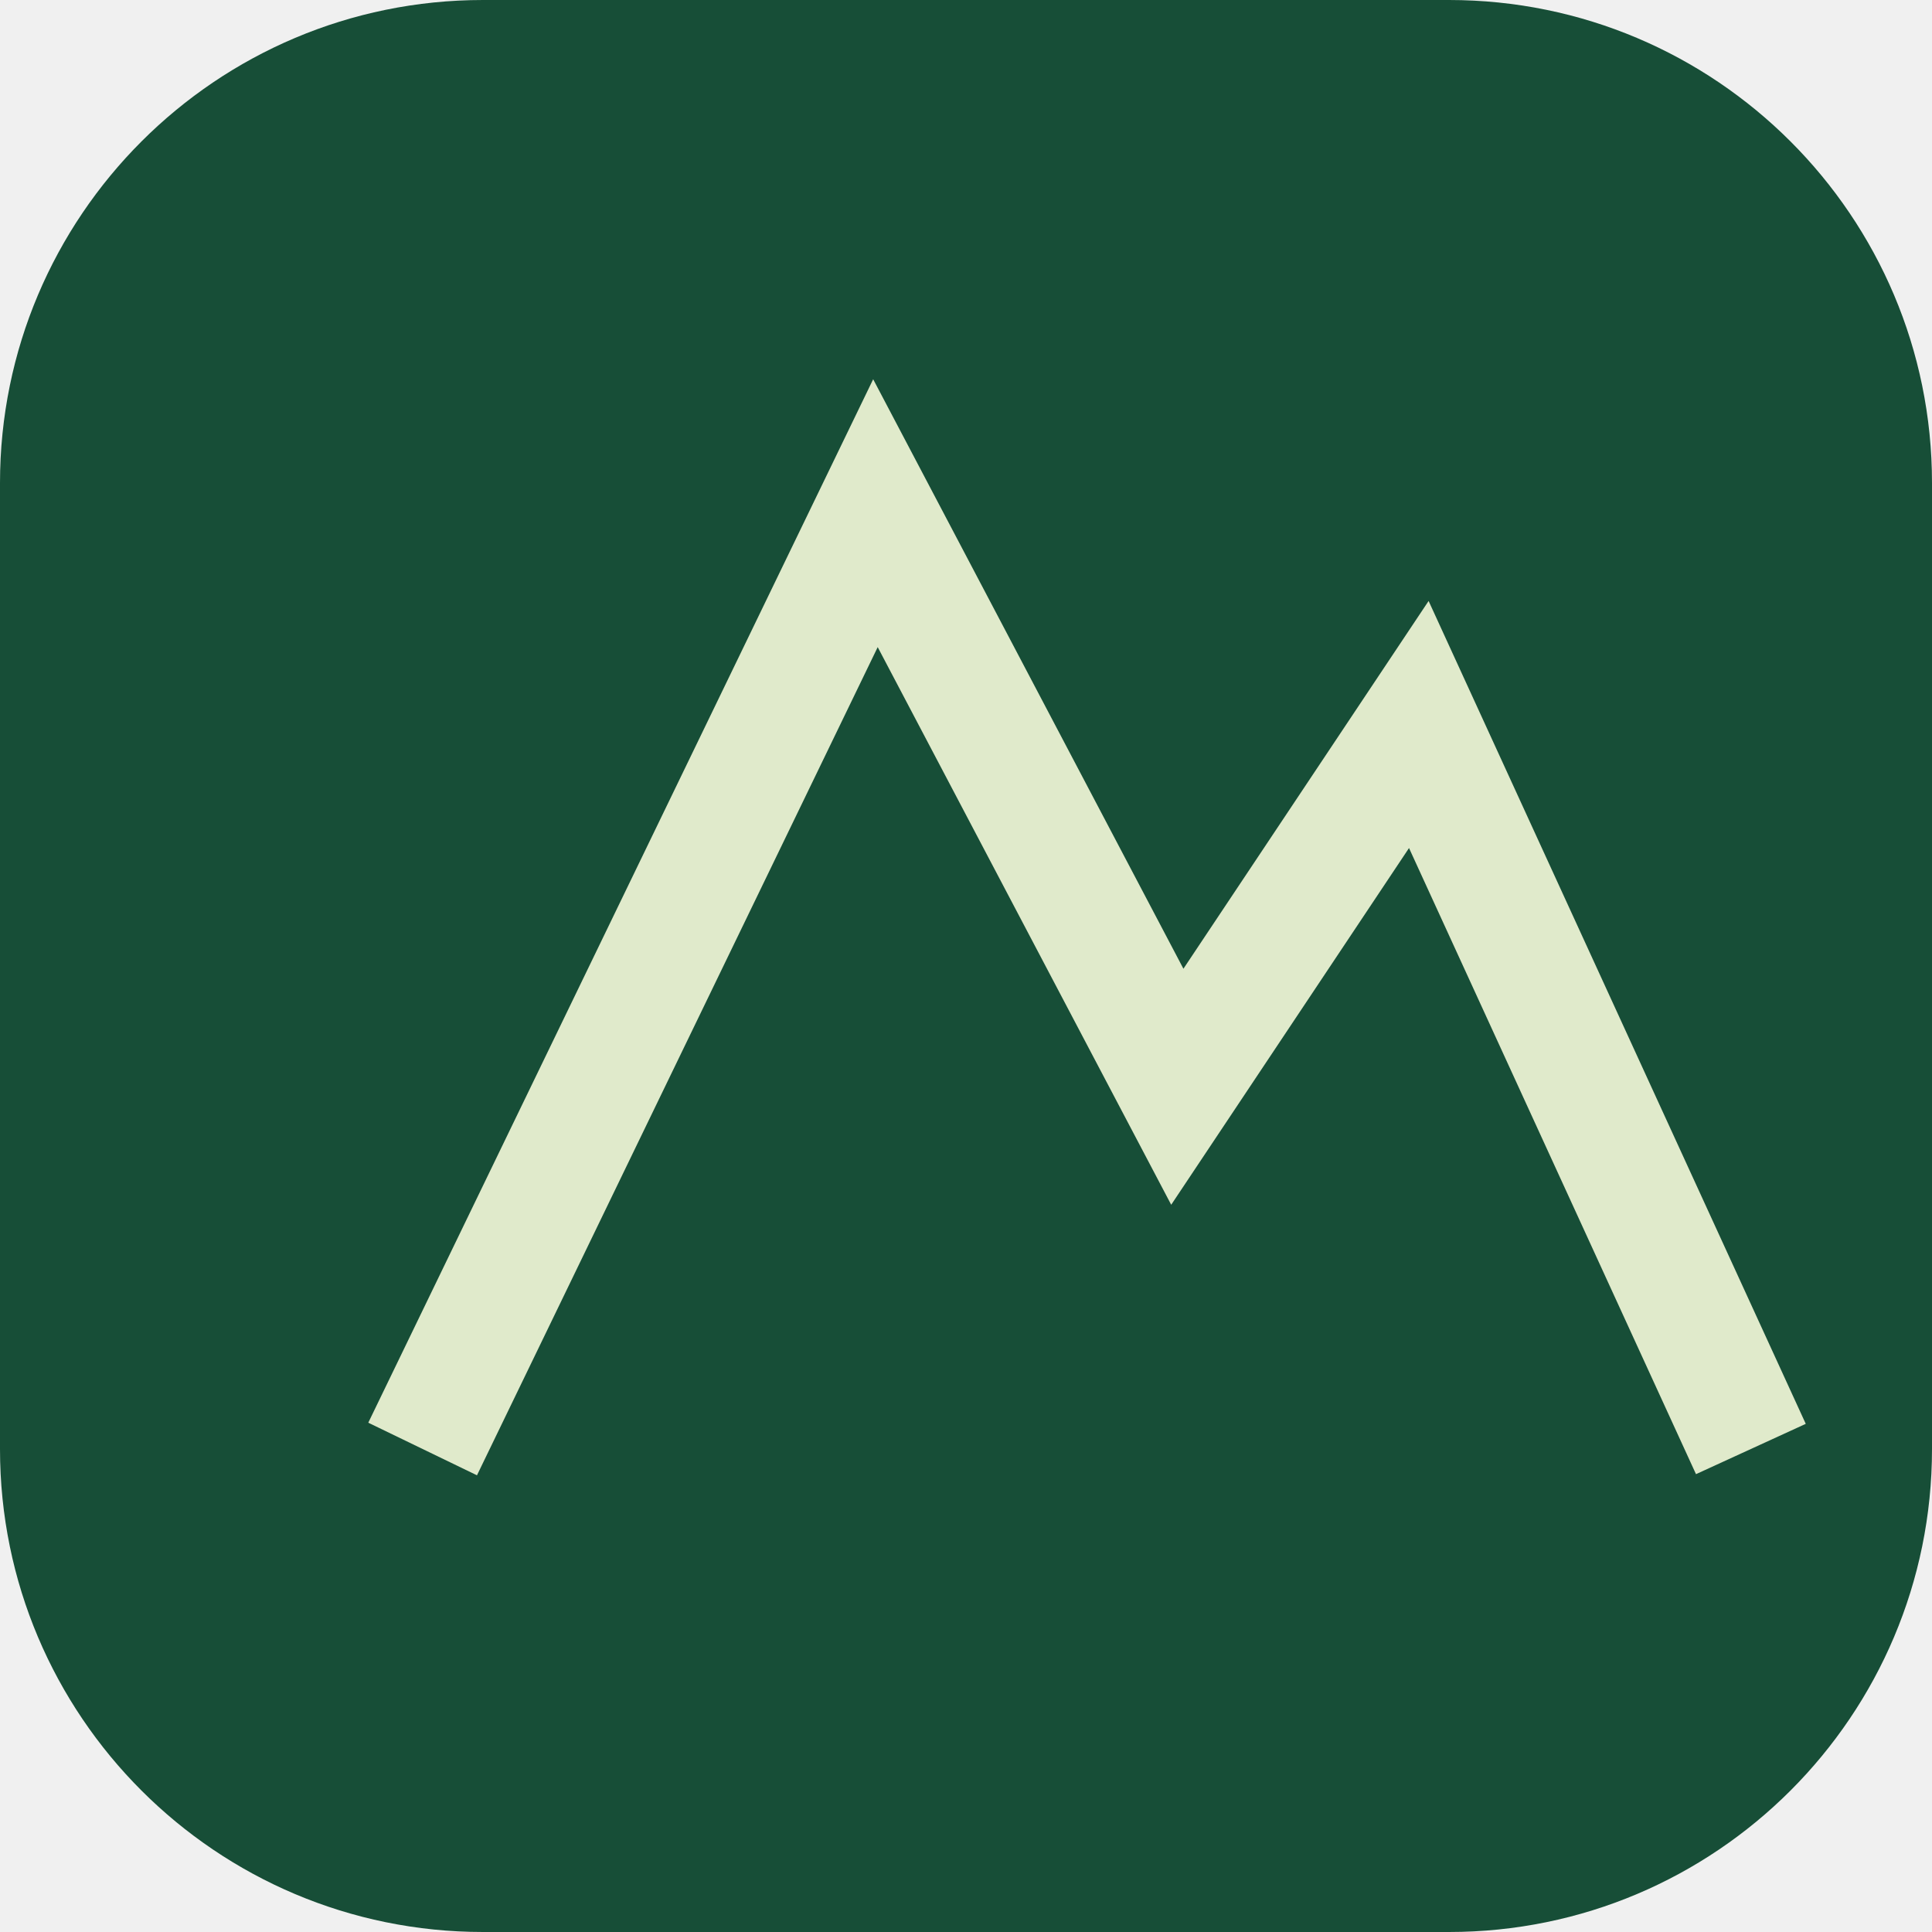
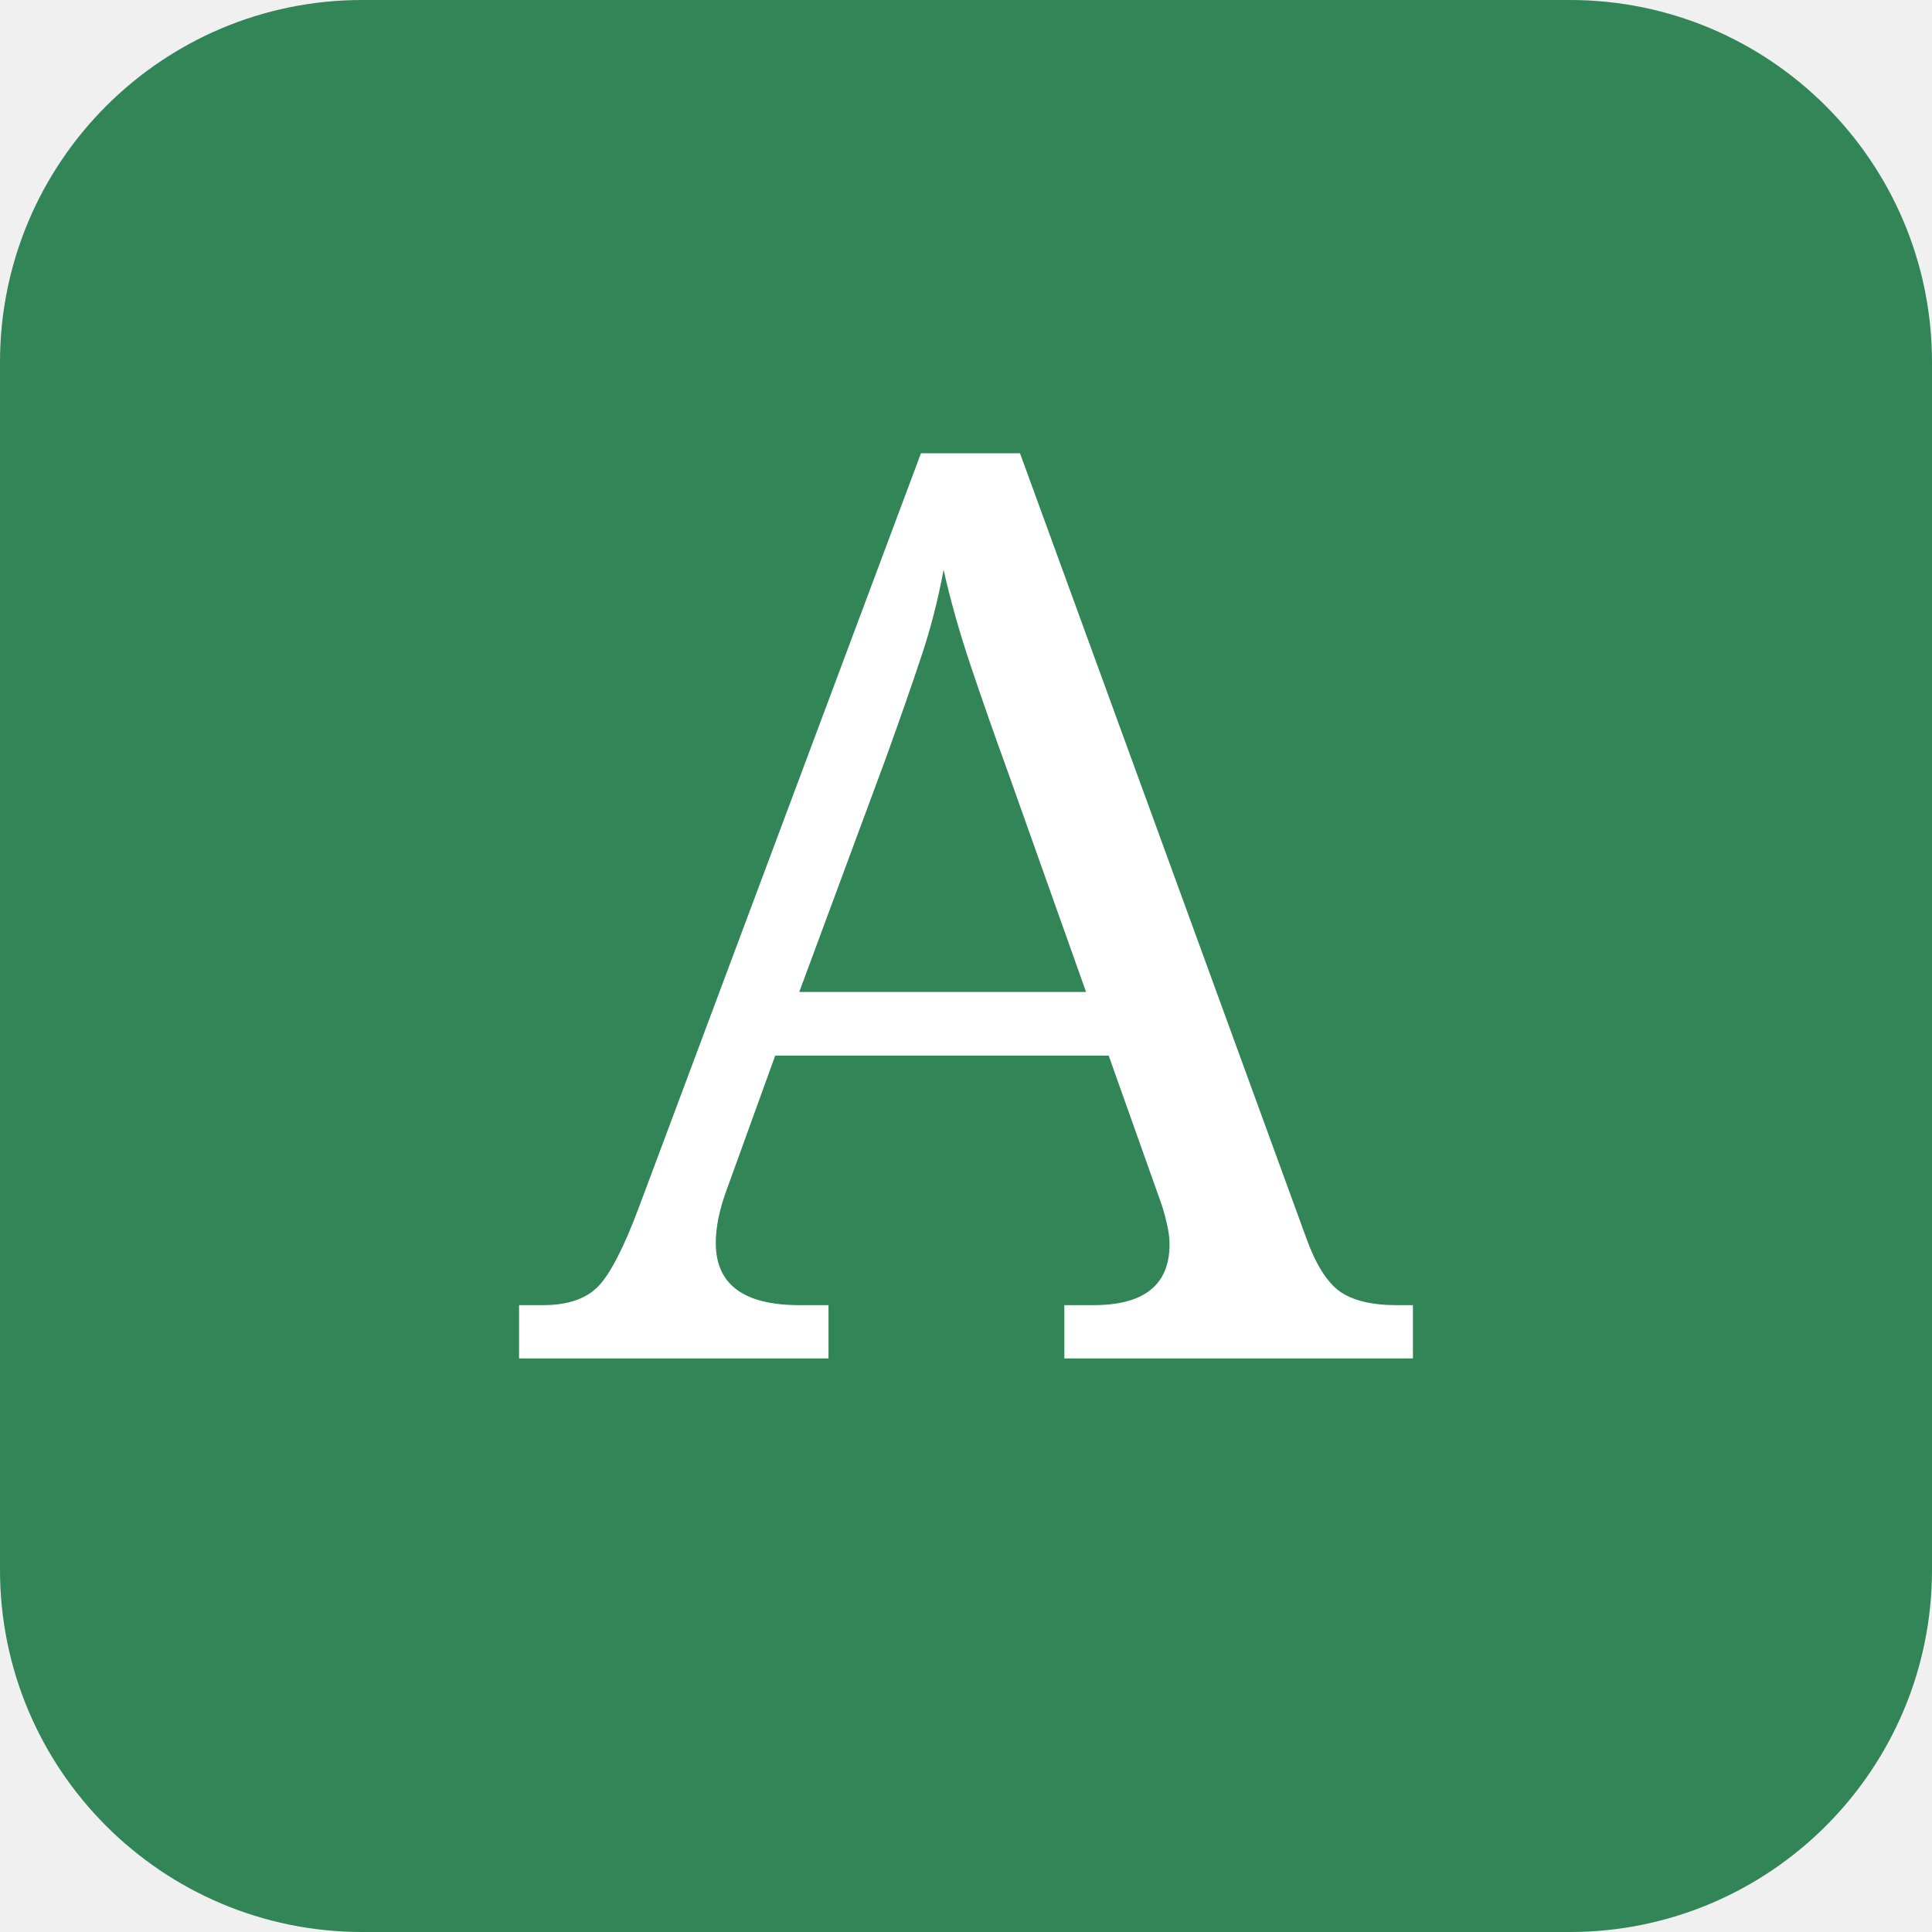
<svg xmlns="http://www.w3.org/2000/svg" viewBox="0 0 64 64">
-   <rect width="64" height="64" rx="16" fill="#174e37" />
-   <path d="M14 48 29 17l10 19 8-12 11 24" fill="none" stroke="#e0eacb" stroke-width="4" />
+   <rect width="64" height="64" rx="12" fill="#328557" />
+   <text x="32" y="45" text-anchor="middle" font-size="42" font-family="Georgia" fill="#ffffff">A</text>
</svg>
